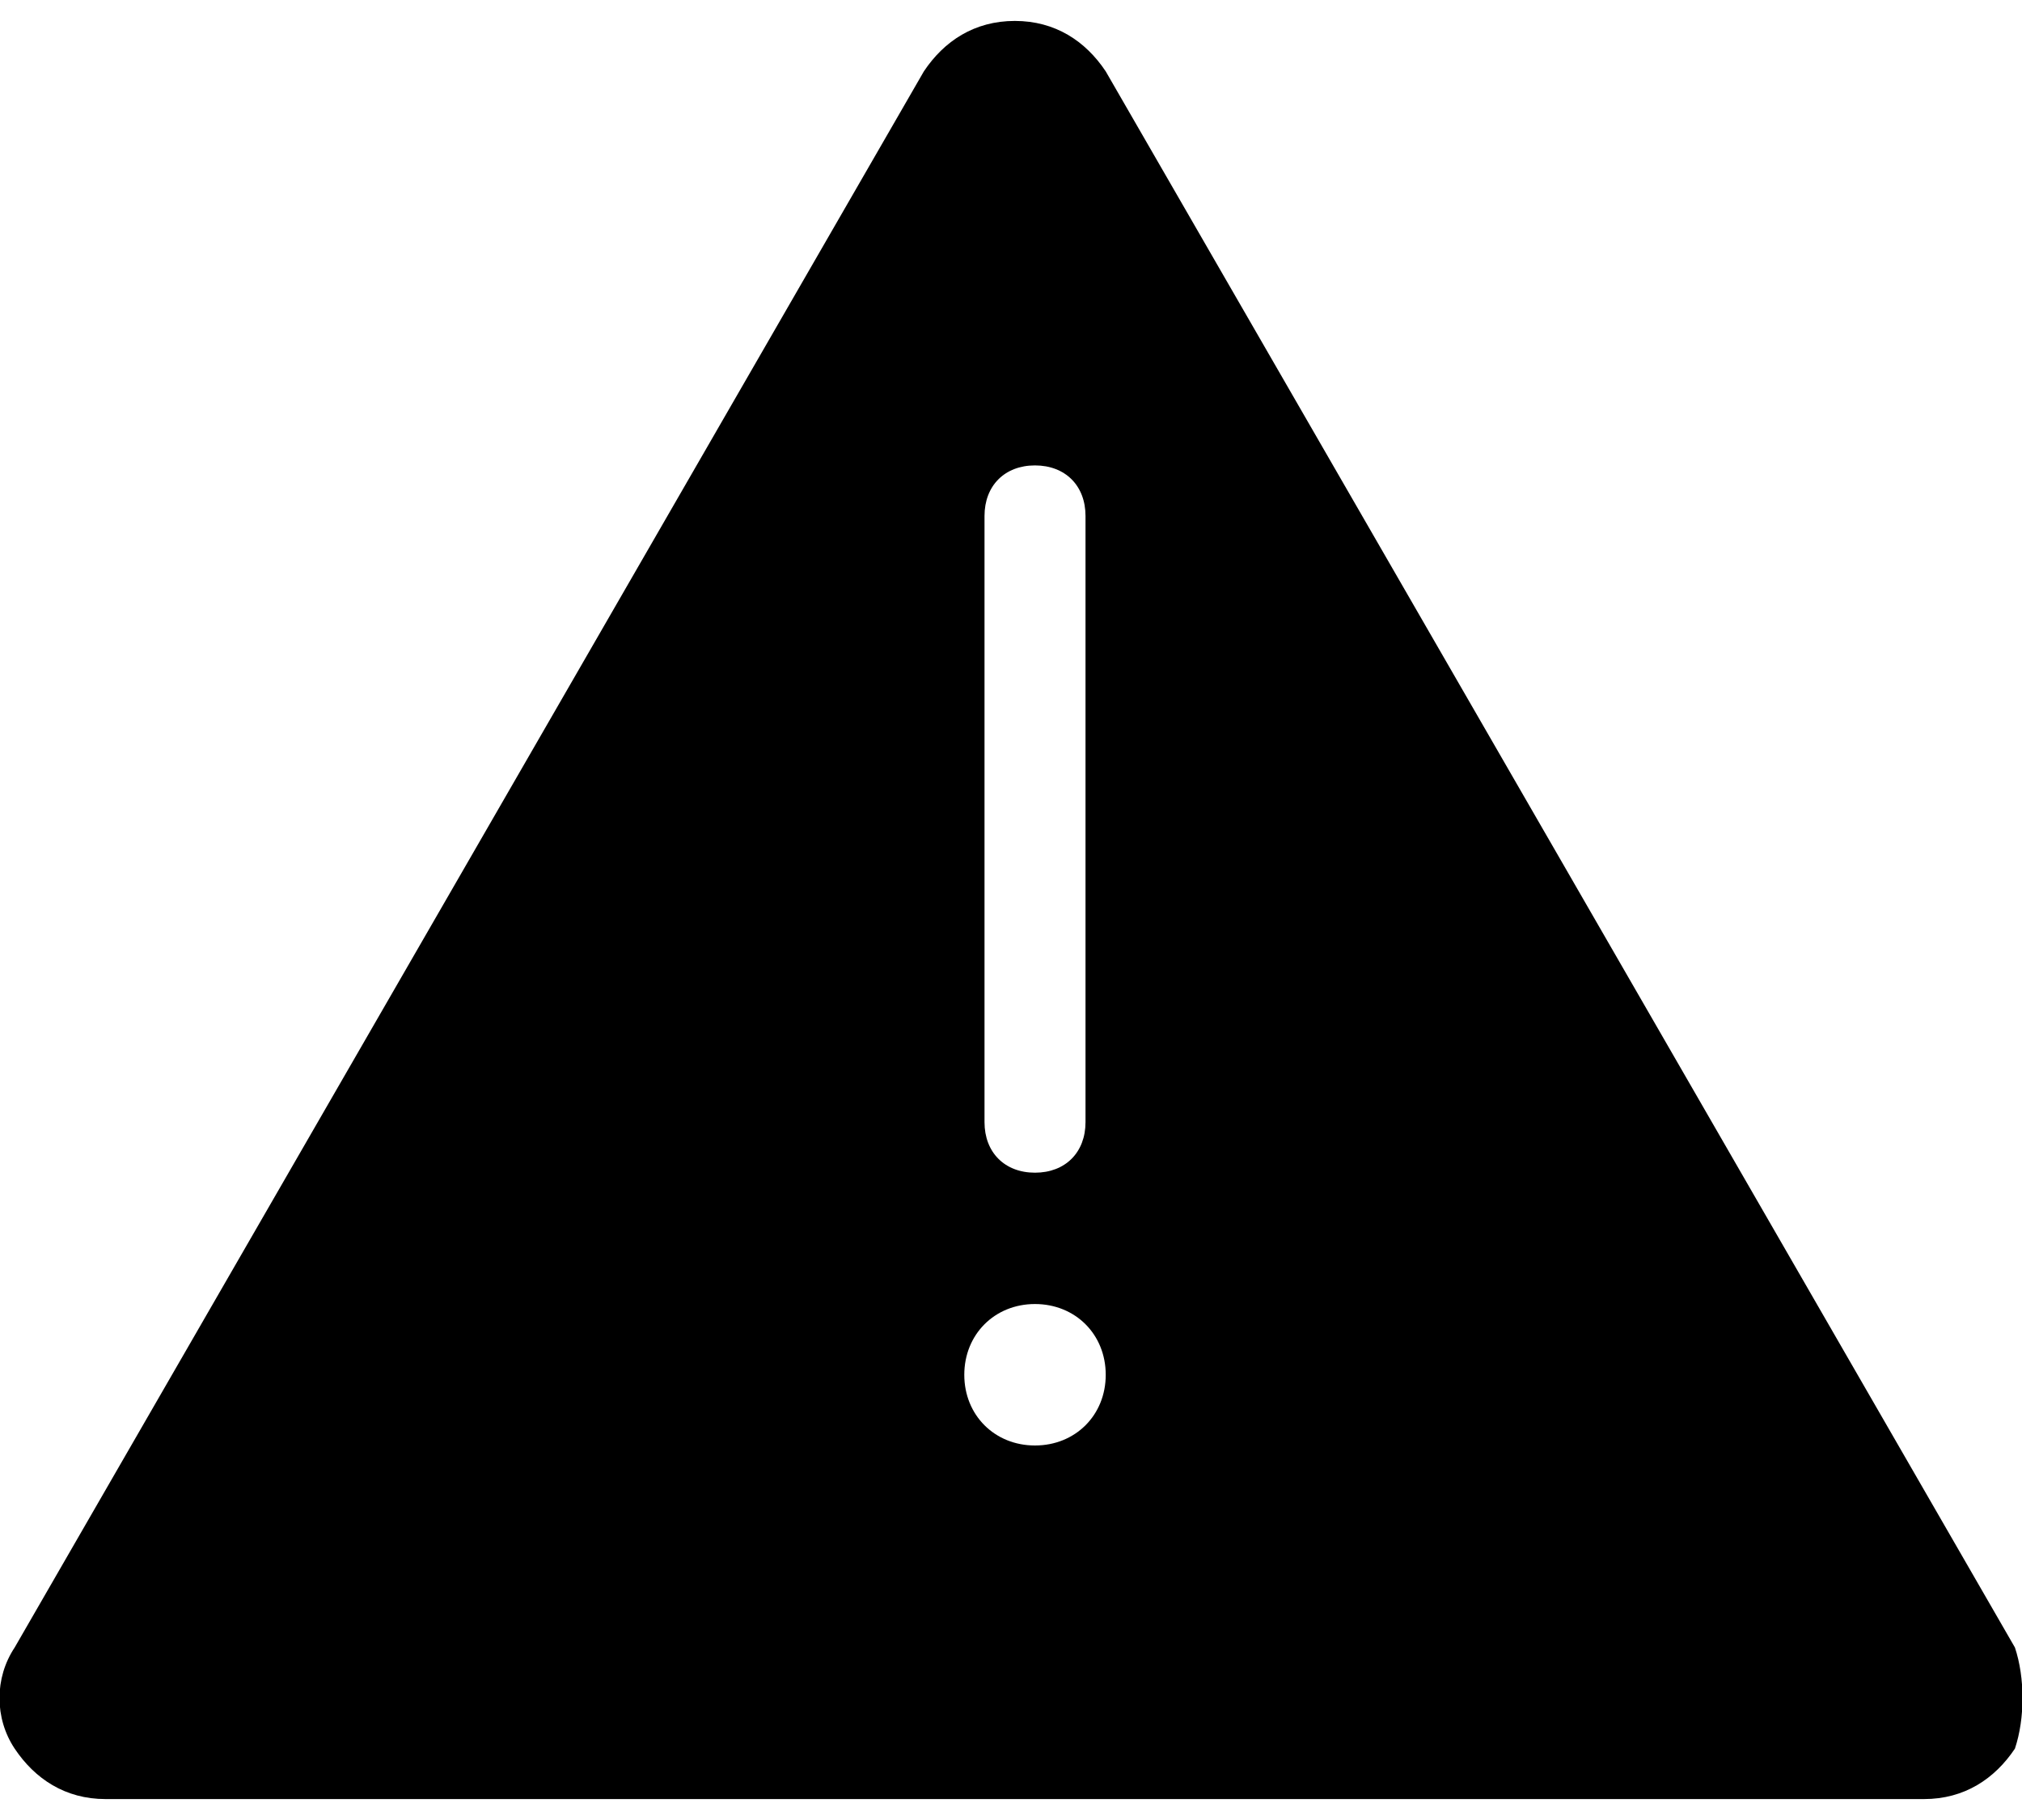
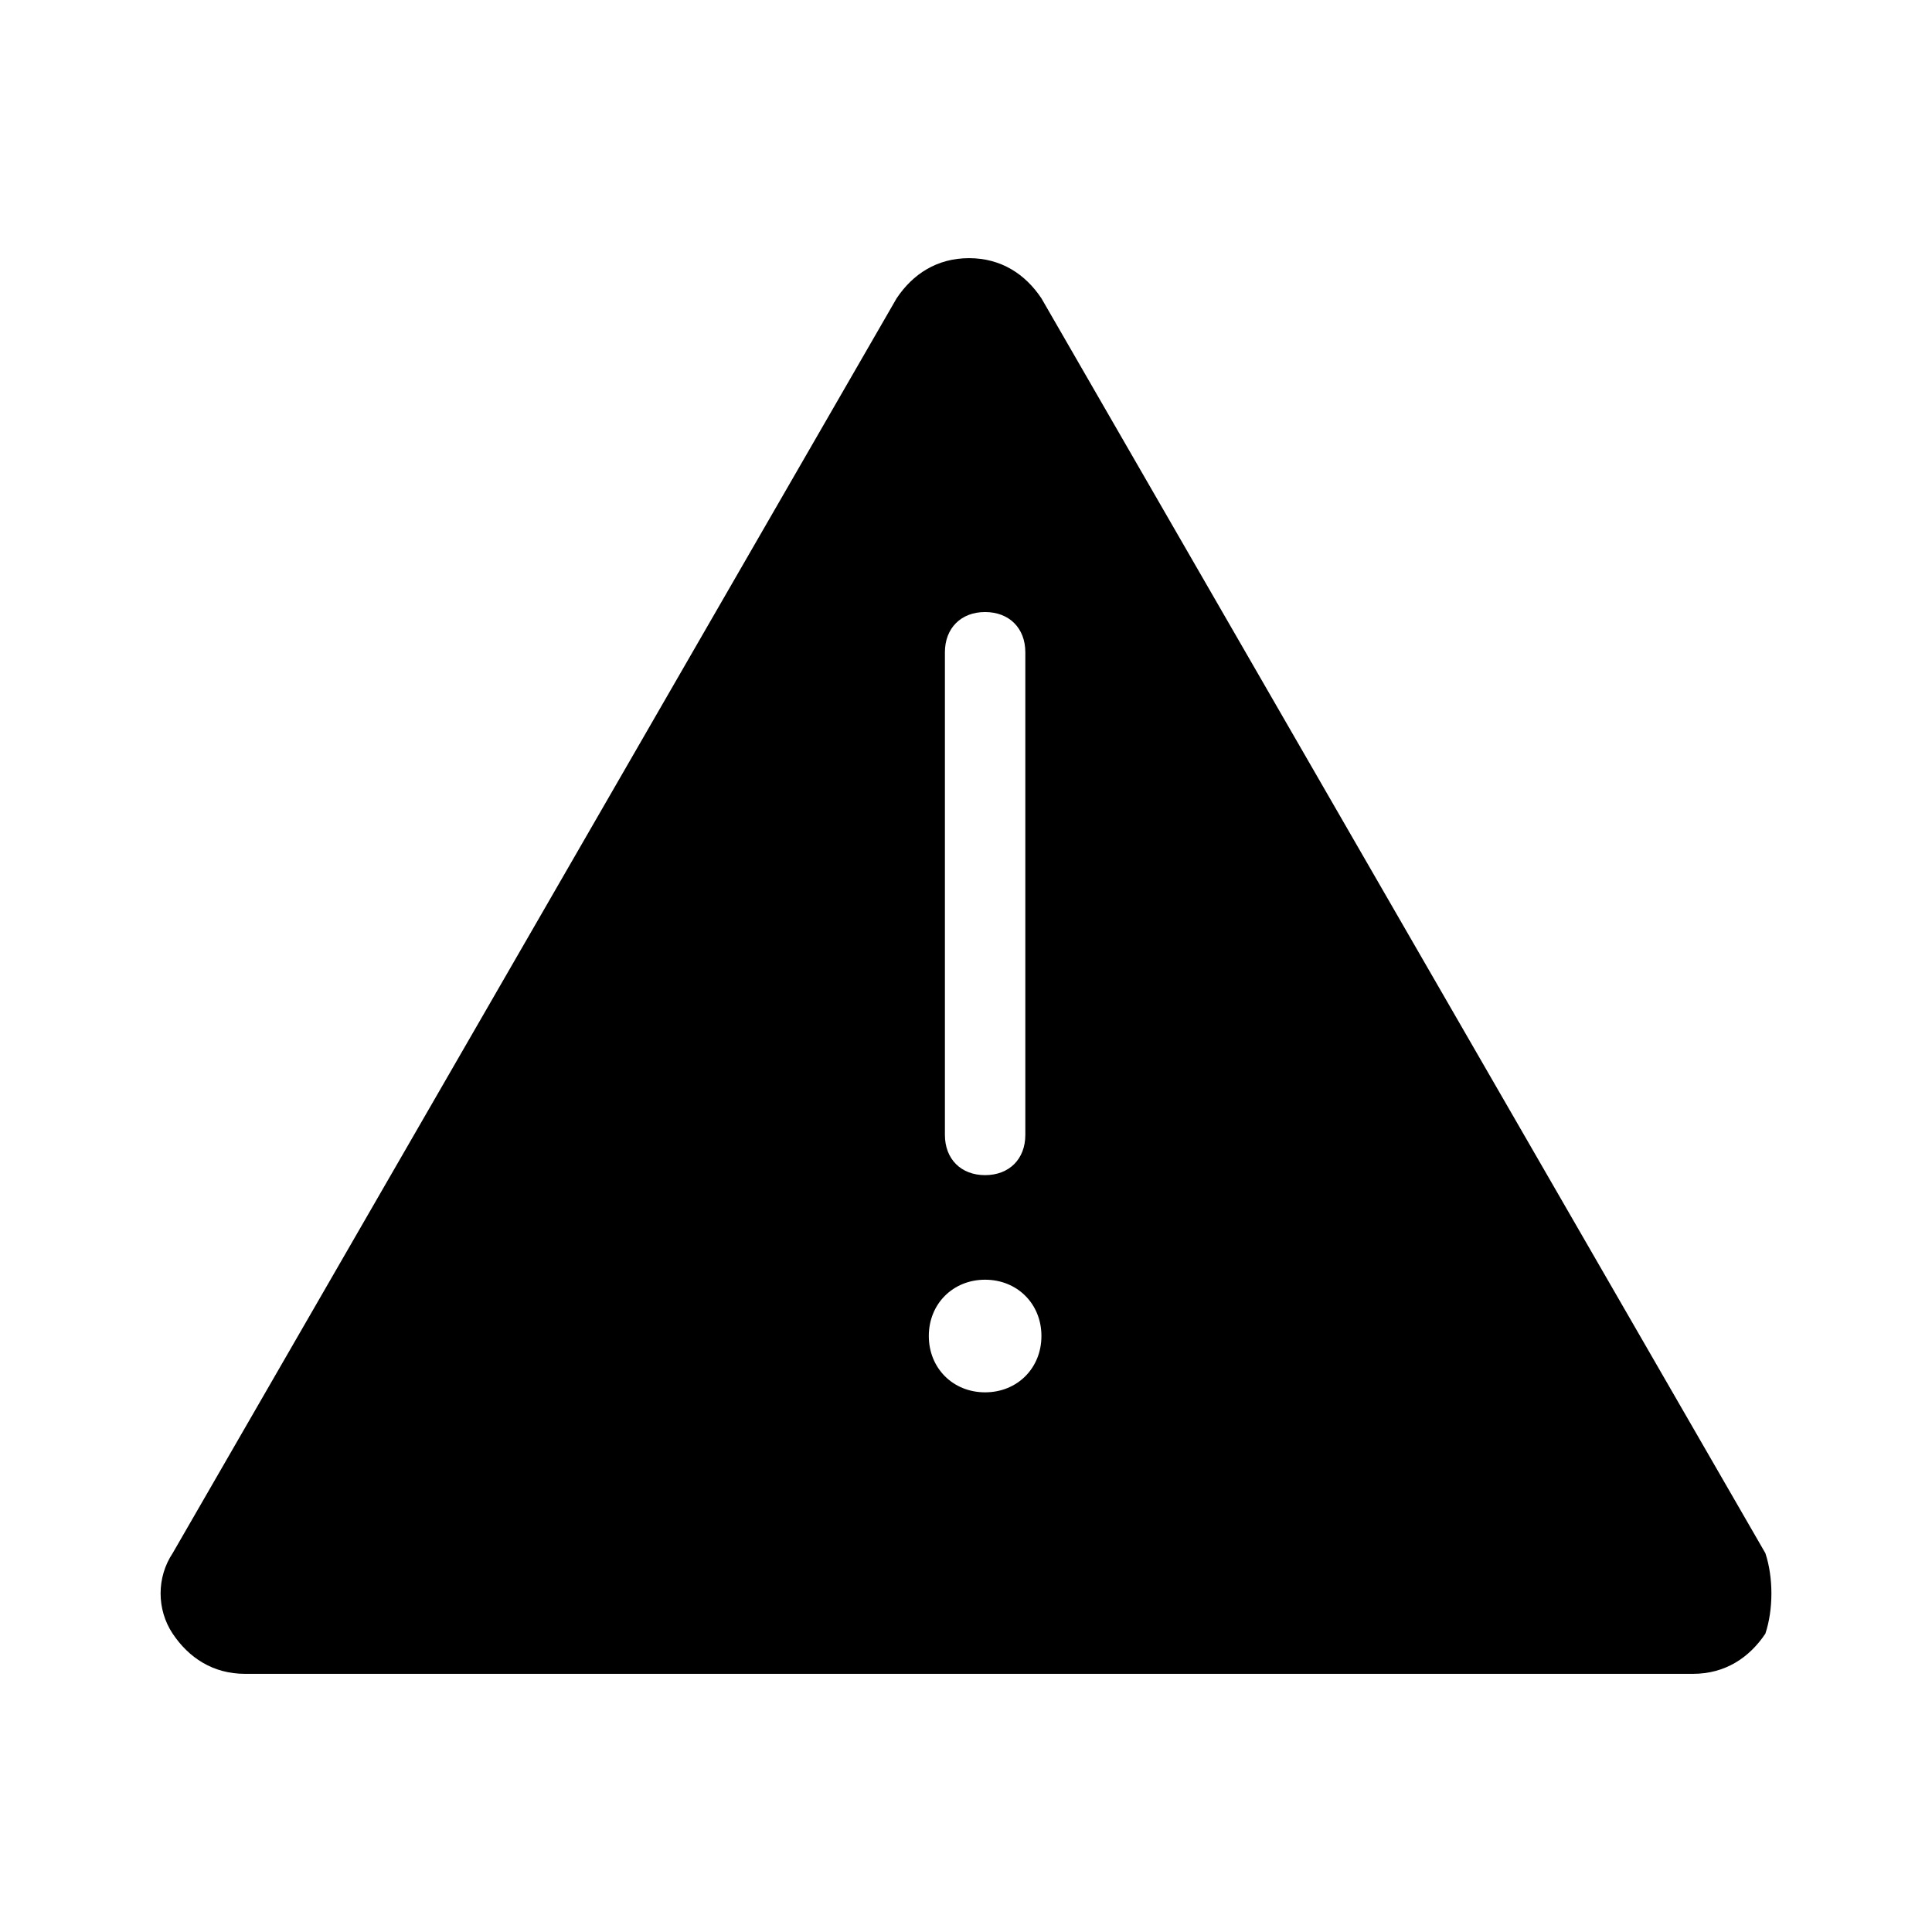
- <svg xmlns="http://www.w3.org/2000/svg" width="20" height="18" viewBox="0 0 20 18">
-   <path d="M19.93 16.294L15.434 8.5L10.937 0.706C10.737 0.406 10.437 0.207 10.038 0.207C9.638 0.207 9.338 0.406 9.138 0.706L4.642 8.5L0.145 16.294C-0.055 16.594 -0.055 16.994 0.145 17.294C0.345 17.593 0.645 17.793 1.044 17.793H19.031C19.43 17.793 19.73 17.593 19.93 17.294C20.03 16.994 20.03 16.594 19.93 16.294ZM9.738 5.103C9.738 4.803 9.938 4.603 10.237 4.603C10.537 4.603 10.737 4.803 10.737 5.103V11.098C10.737 11.398 10.537 11.598 10.237 11.598C9.938 11.598 9.738 11.398 9.738 11.098V5.103ZM10.237 14.296C9.838 14.296 9.538 13.996 9.538 13.597C9.538 13.197 9.838 12.897 10.237 12.897C10.637 12.897 10.937 13.197 10.937 13.597C10.937 13.996 10.637 14.296 10.237 14.296Z" />
+ <svg xmlns="http://www.w3.org/2000/svg" width="24" height="24" viewBox="0 0 24 24">
+   <path d="M21.93 19.294L17.433 11.5L12.937 3.706C12.737 3.406 12.437 3.207 12.038 3.207C11.638 3.207 11.338 3.406 11.138 3.706L6.642 11.5L2.145 19.294C1.945 19.594 1.945 19.994 2.145 20.294C2.345 20.593 2.645 20.793 3.044 20.793H21.031C21.43 20.793 21.73 20.593 21.93 20.294C22.03 19.994 22.03 19.594 21.93 19.294ZM11.738 8.103C11.738 7.803 11.938 7.603 12.237 7.603C12.537 7.603 12.737 7.803 12.737 8.103V14.098C12.737 14.398 12.537 14.598 12.237 14.598C11.938 14.598 11.738 14.398 11.738 14.098V8.103ZM12.237 17.296C11.838 17.296 11.538 16.996 11.538 16.596C11.538 16.197 11.838 15.897 12.237 15.897C12.637 15.897 12.937 16.197 12.937 16.596C12.937 16.996 12.637 17.296 12.237 17.296Z" />
</svg>
